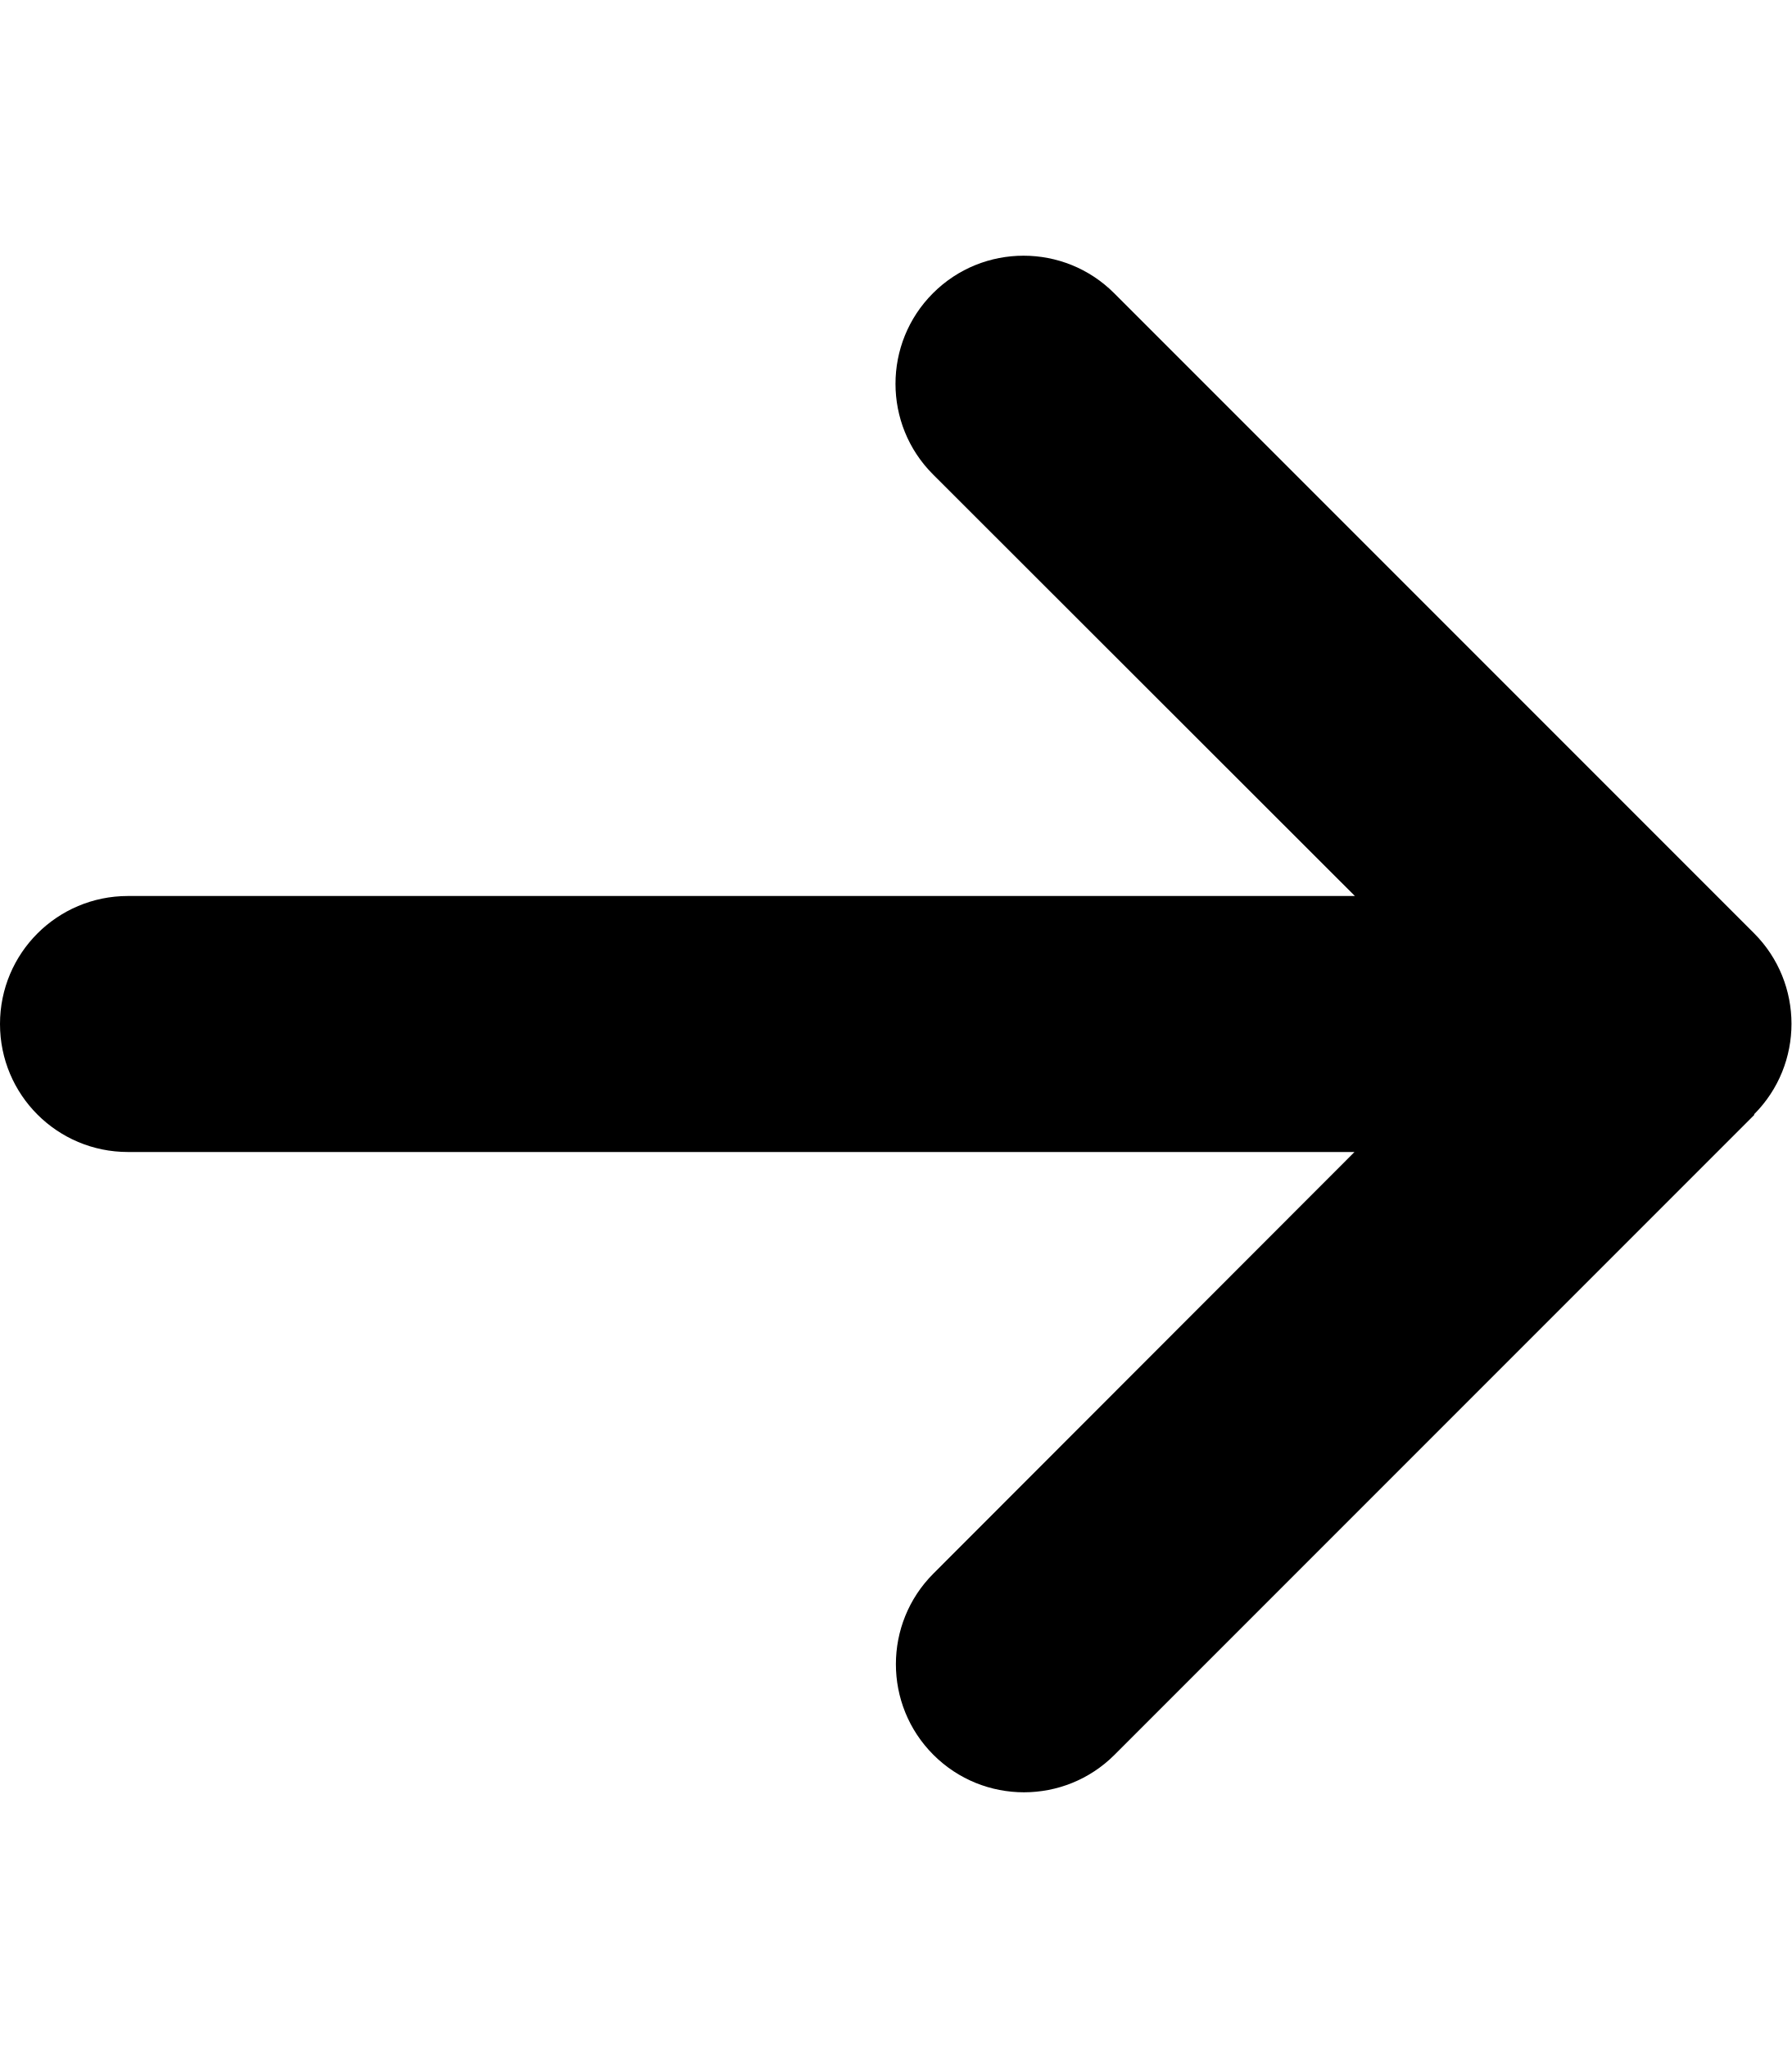
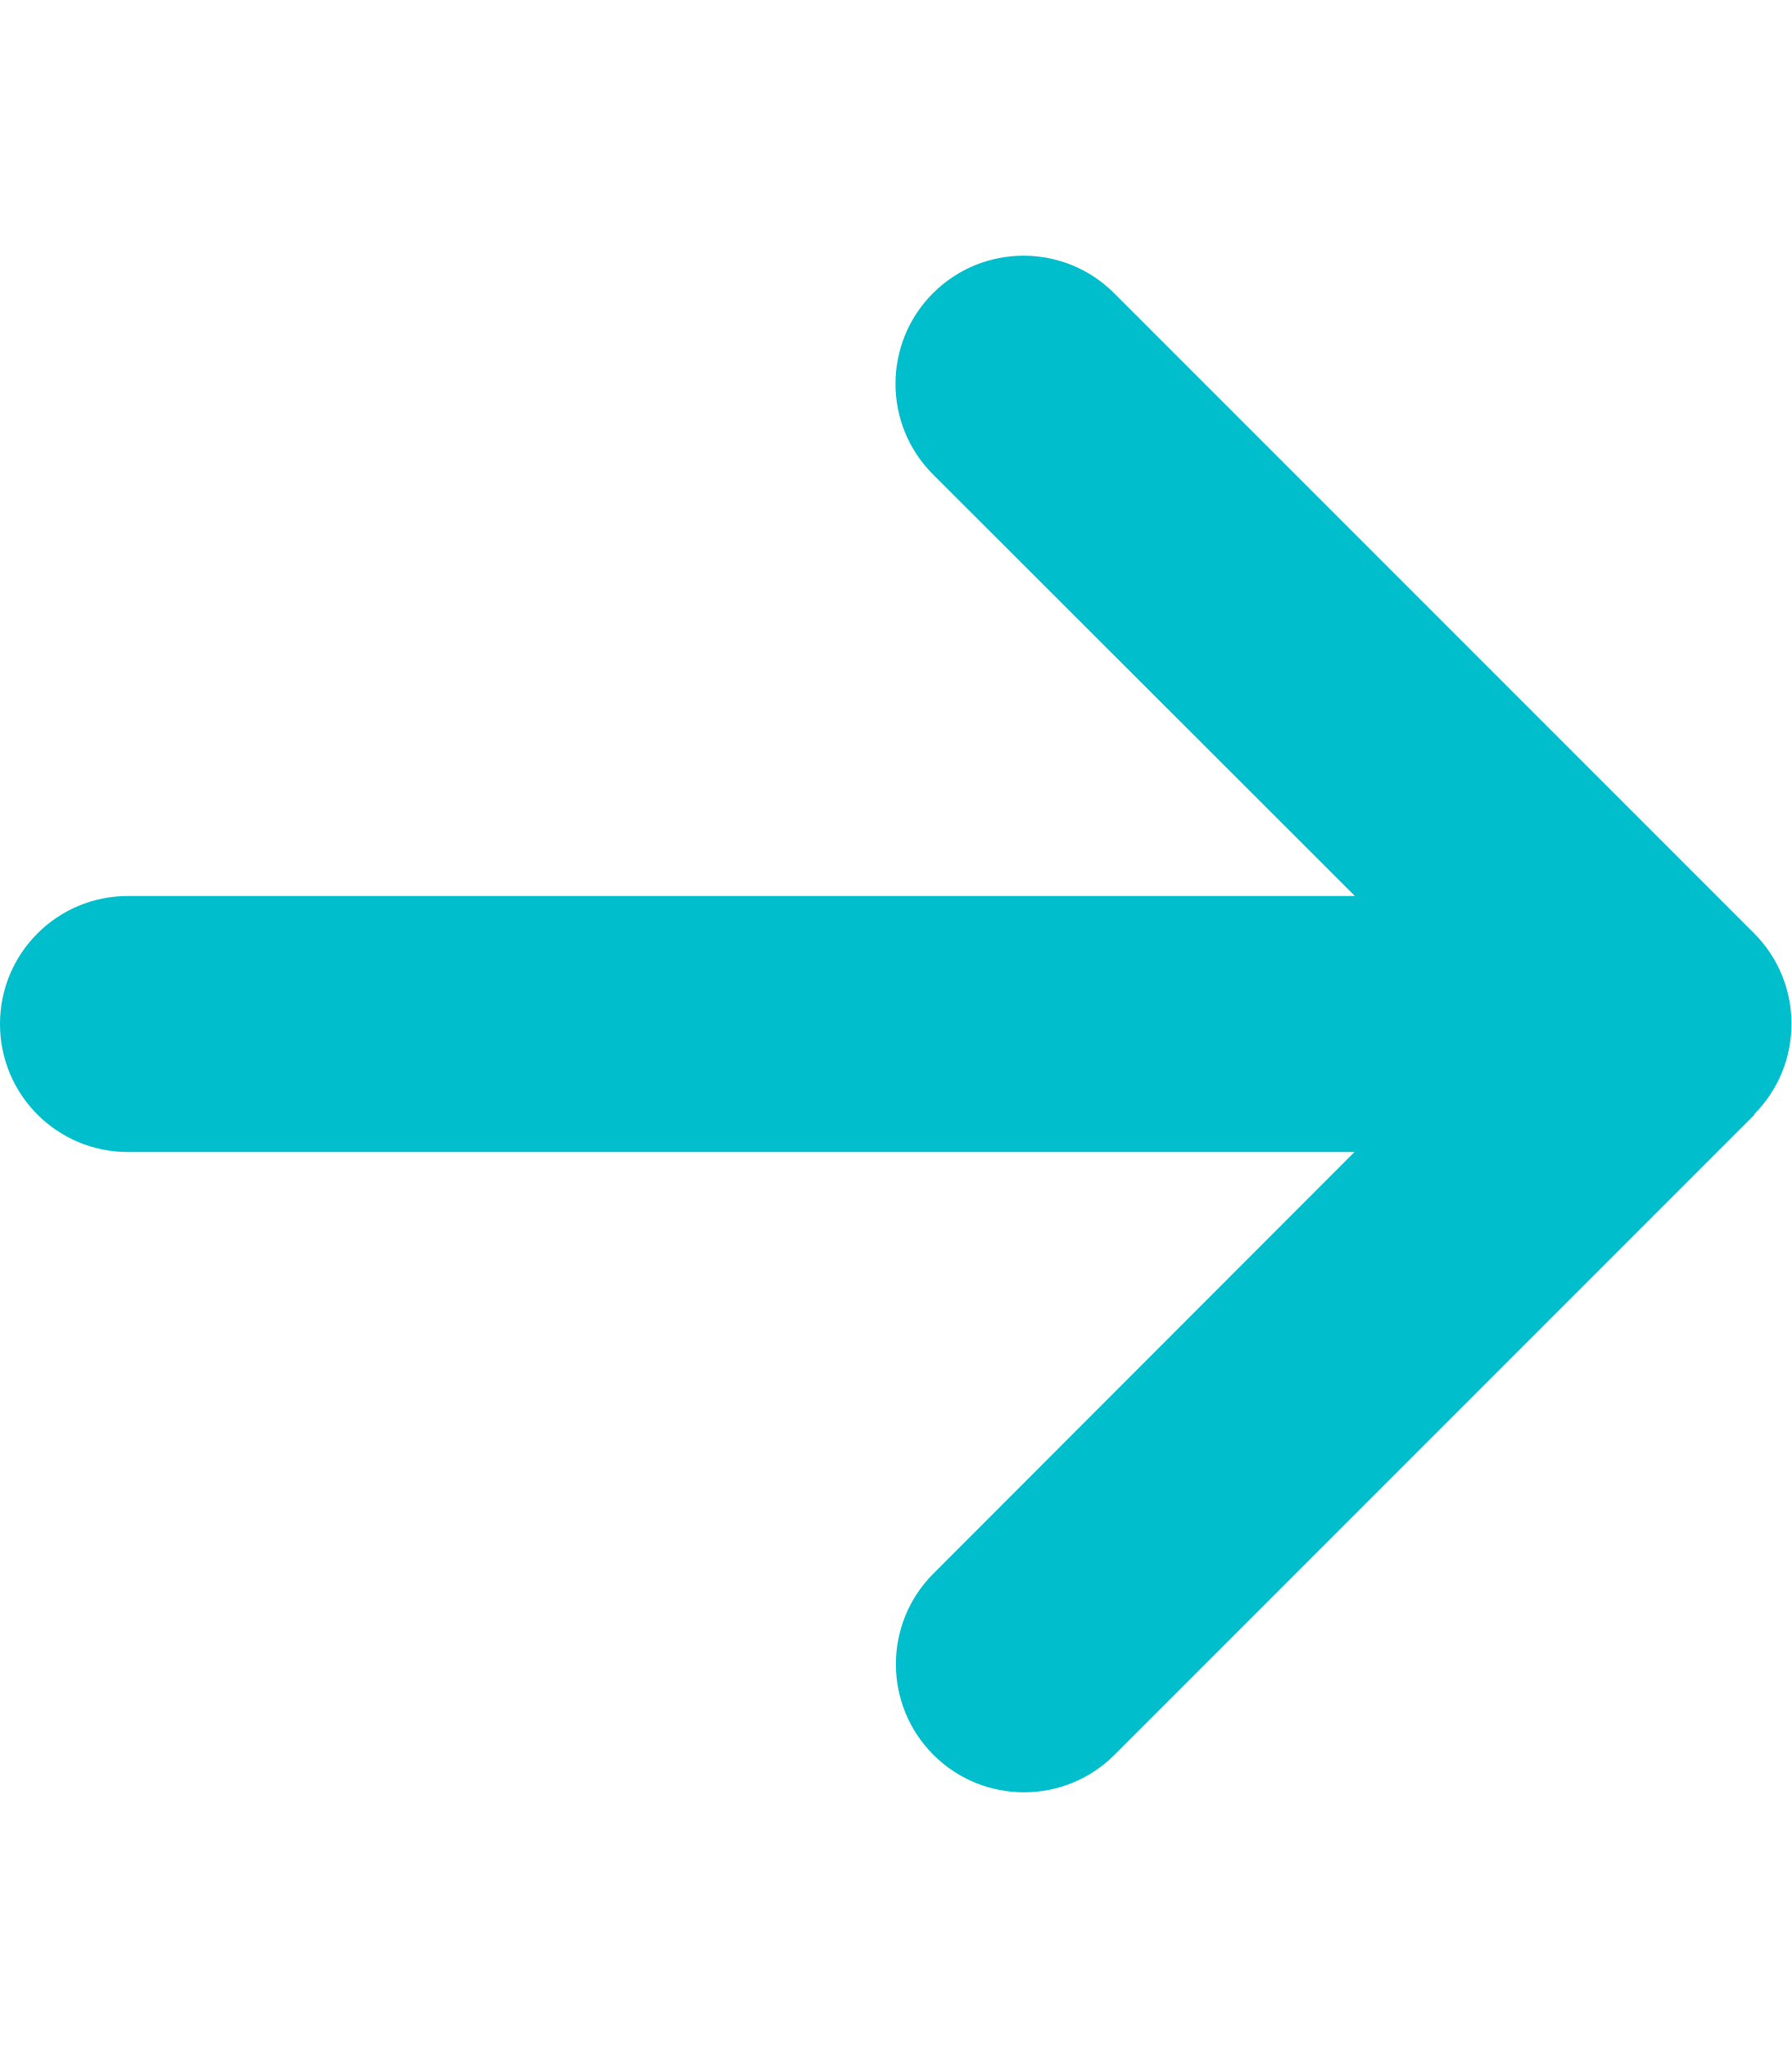
<svg xmlns="http://www.w3.org/2000/svg" viewBox="0 0 448 512">
-   <path d="M438.6 278.6c12.5-12.5 12.5-32.8 0-45.3l-160-160c-12.5-12.5-32.8-12.5-45.3 0s-12.5 32.8 0 45.3L338.8 224 32 224c-17.7 0-32 14.3-32 32s14.3 32 32 32l306.7 0L233.4 393.4c-12.5 12.5-12.5 32.8 0 45.3s32.8 12.5 45.3 0l160-160z" />
+   <path fill="#00becc" d="M438.6 278.6c12.5-12.5 12.5-32.8 0-45.3l-160-160c-12.5-12.5-32.8-12.5-45.3 0s-12.5 32.8 0 45.3L338.8 224 32 224c-17.7 0-32 14.3-32 32s14.3 32 32 32l306.7 0L233.4 393.4c-12.5 12.5-12.5 32.8 0 45.3s32.8 12.5 45.3 0l160-160z" />
</svg>
